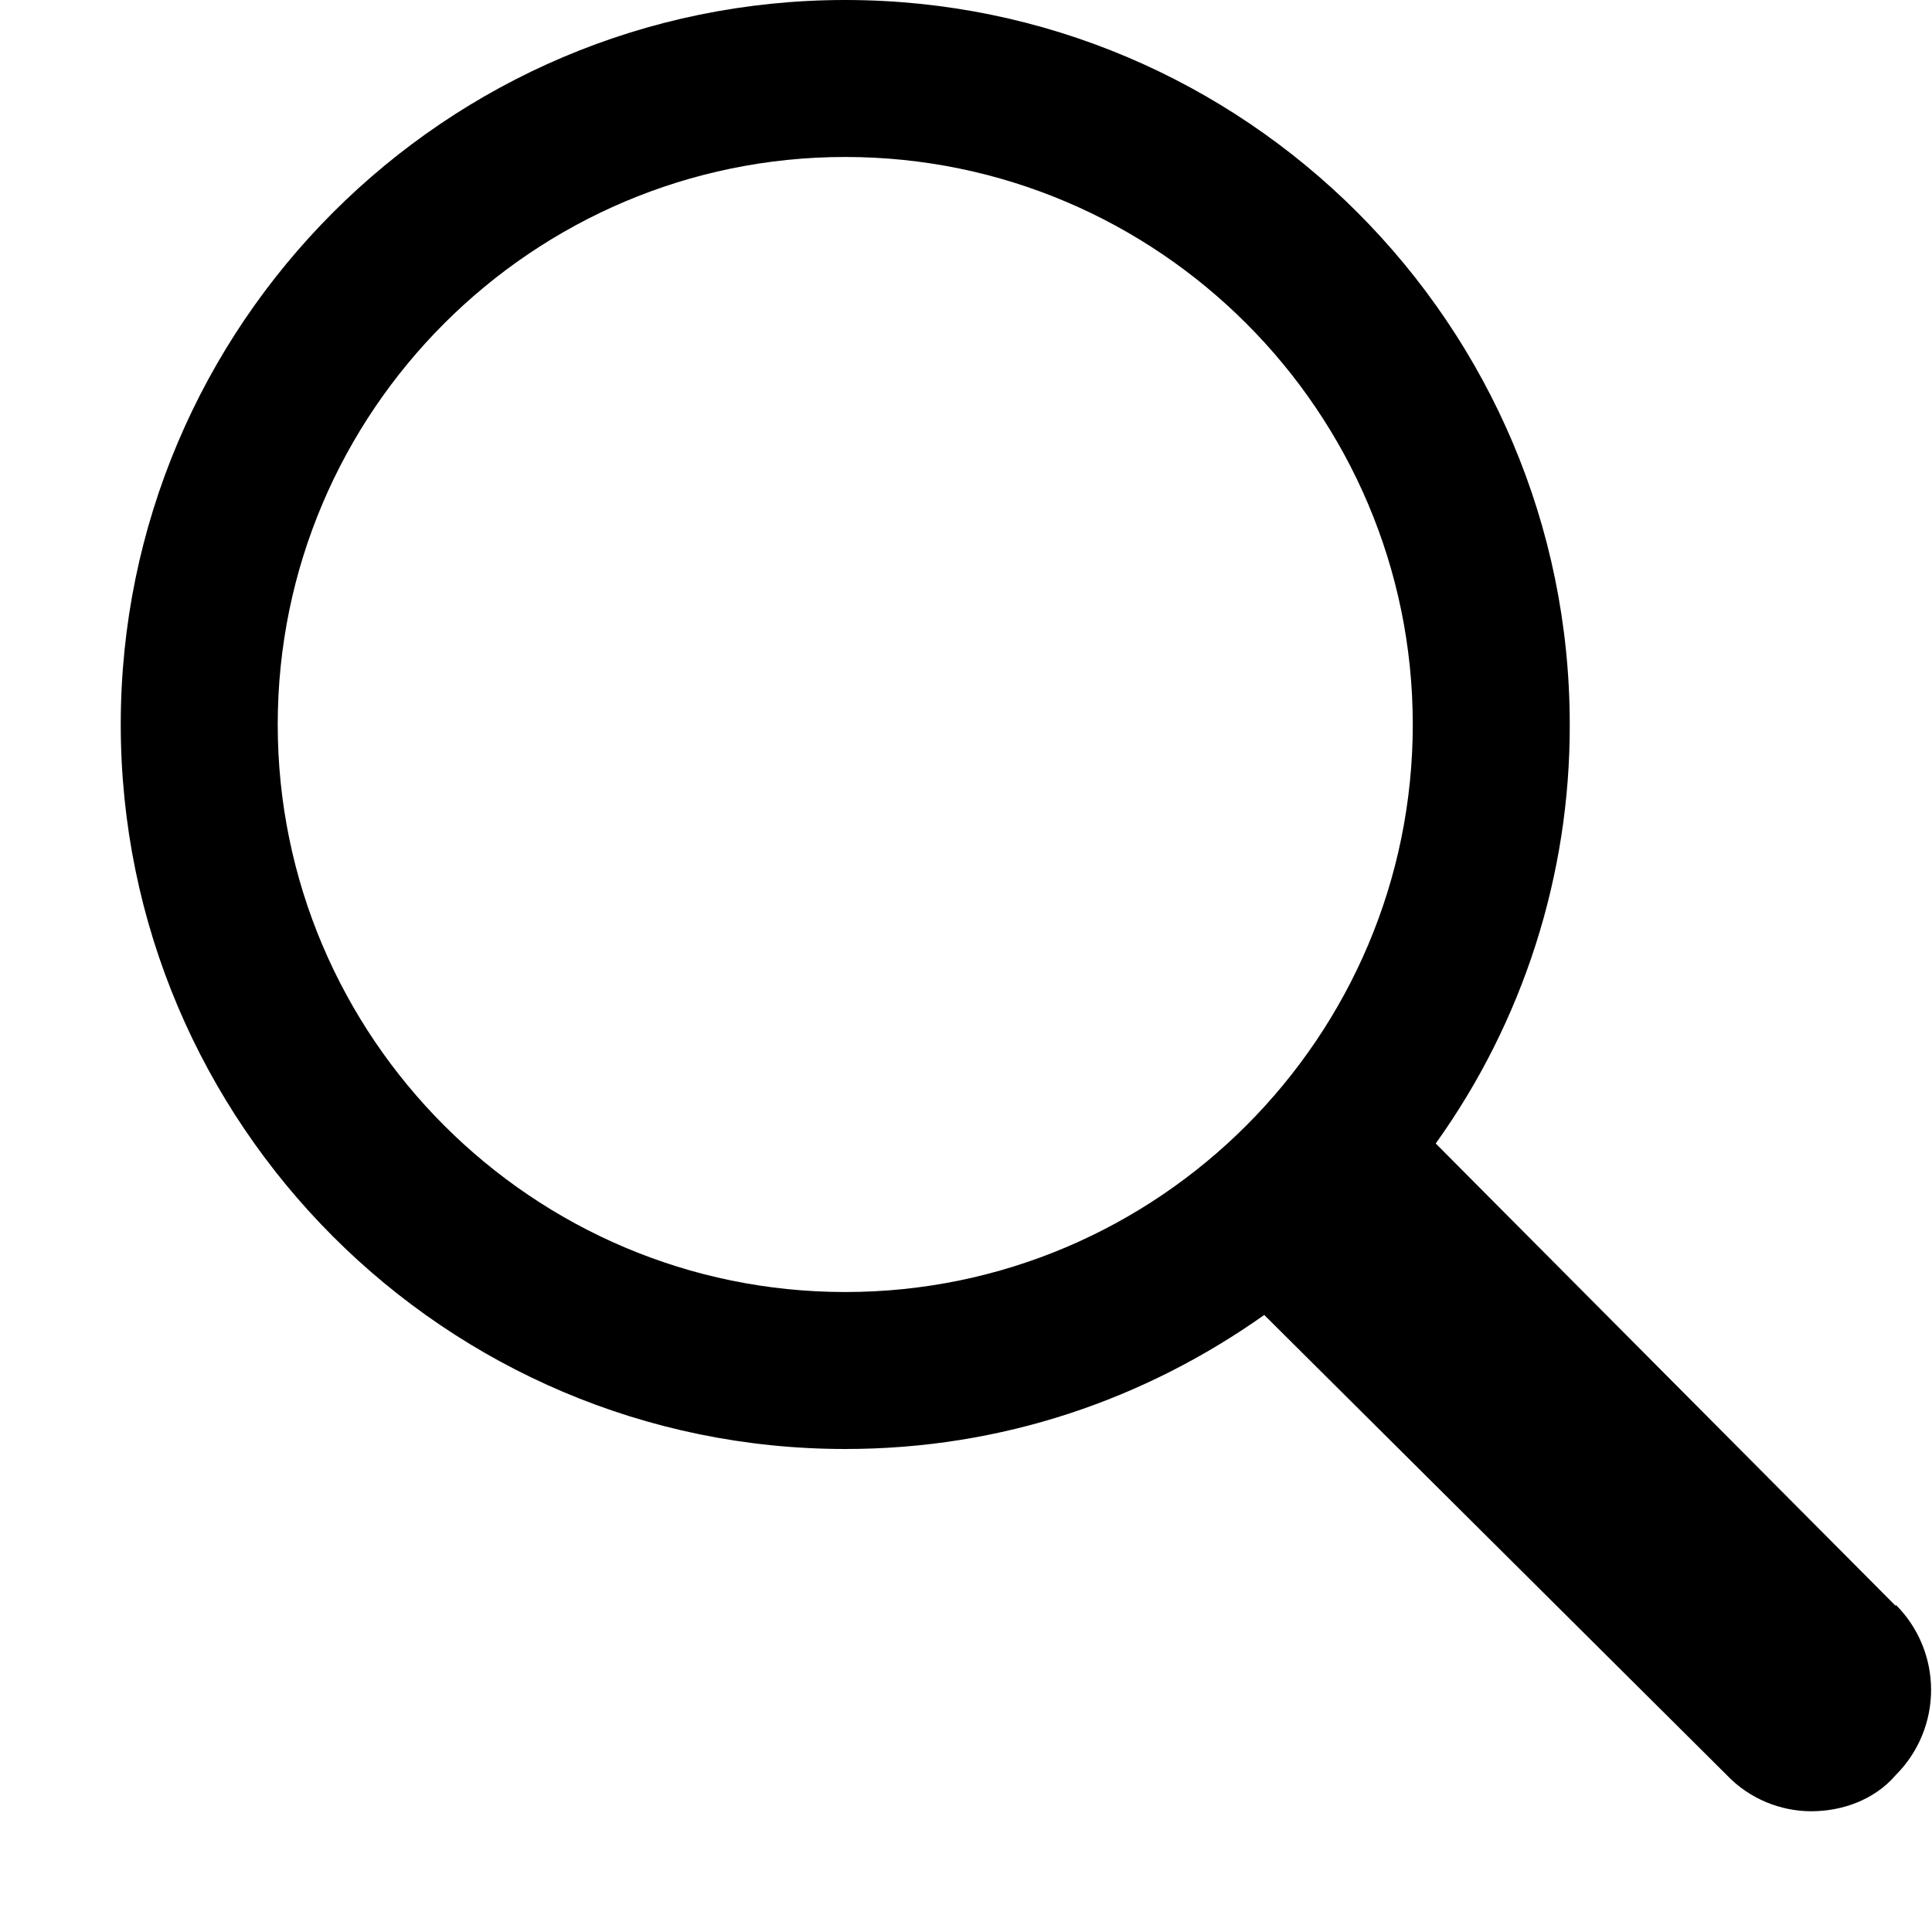
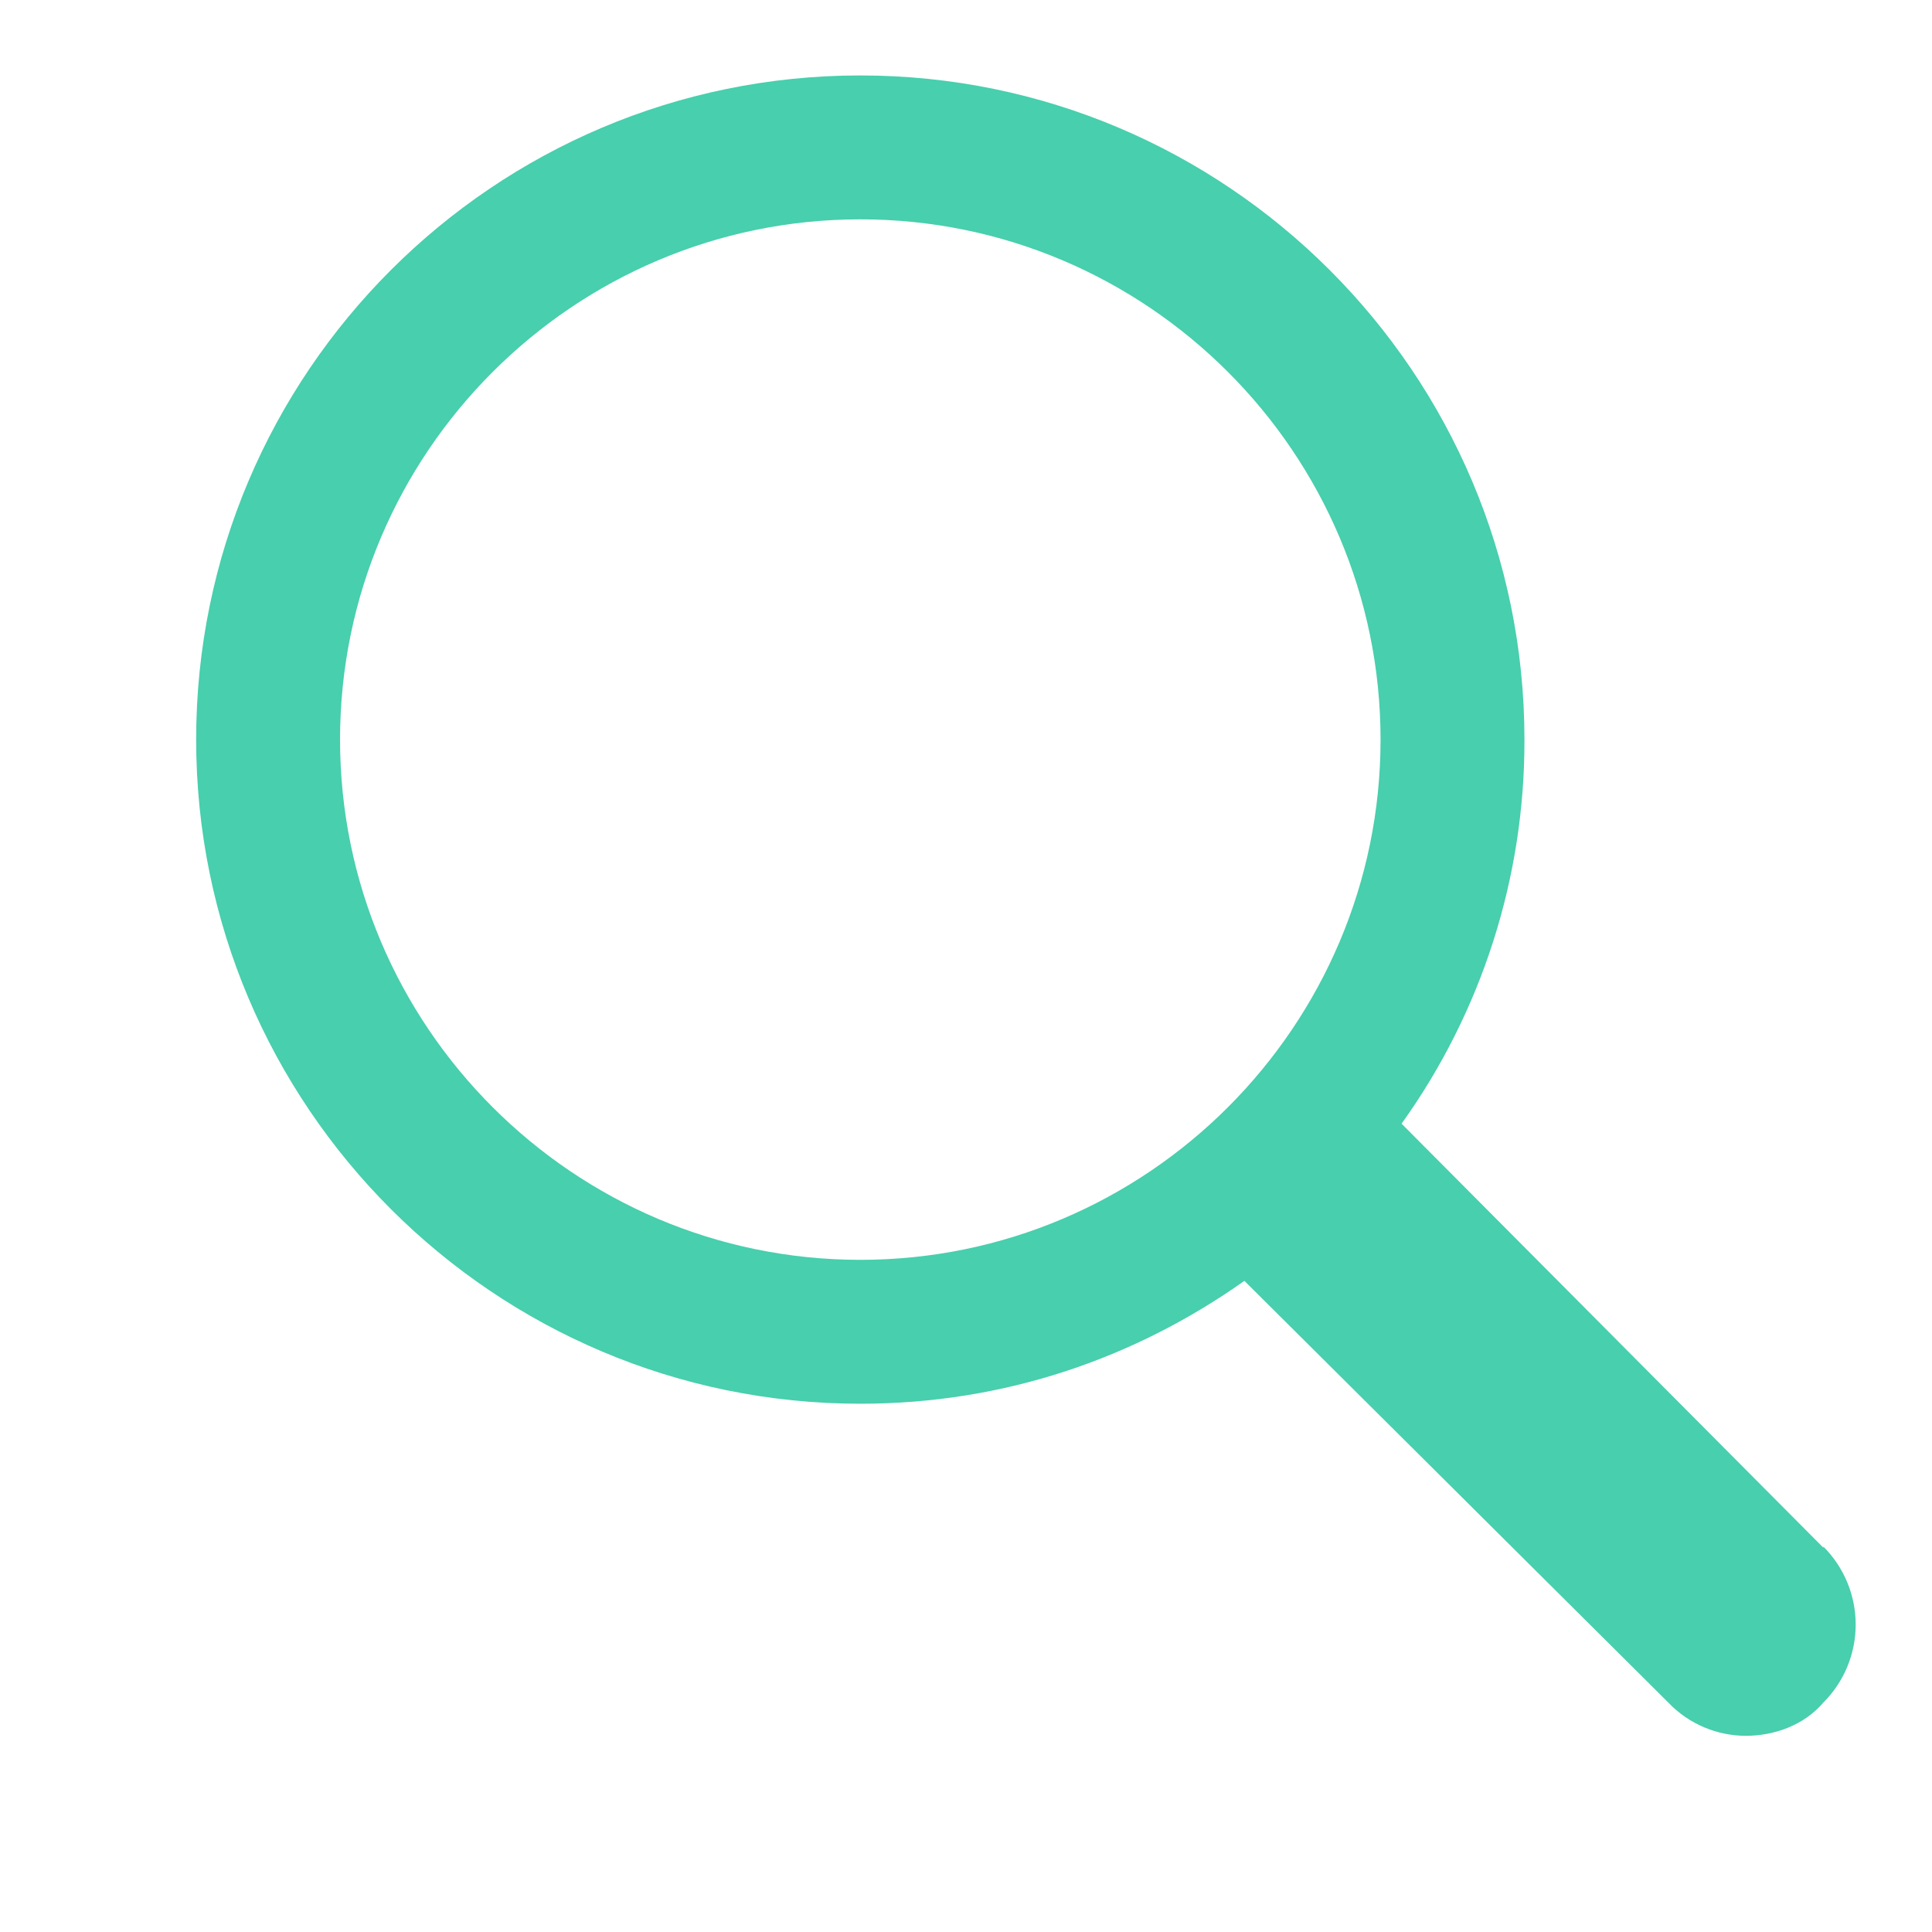
- <svg xmlns="http://www.w3.org/2000/svg" width="16px" height="16px" viewBox="0 0 16 16" version="1.1">
-   <g id="Octicons" stroke="none" stroke-width="1" fill="none" fill-rule="evenodd">
-     <g id="search" fill="#000">
-       <path d="M15.7 13.3l-3.81-3.83A5.93 5.93 0 0 0 13 6c0-3.31-2.69-6-6-6S1 2.69 1 6s2.69 6 6 6c1.3 0 2.48-.41 3.47-1.11l3.83 3.81c.19.2.45.3.7.3.25 0 .52-.09.7-.3a.996.996 0 0 0 0-1.41v.01zM7 10.7c-2.59 0-4.7-2.11-4.7-4.7 0-2.59 2.11-4.7 4.7-4.7 2.59 0 4.7 2.11 4.7 4.7 0 2.59-2.11 4.7-4.7 4.7z" id="Shape" />
-     </g>
+ <svg xmlns="http://www.w3.org/2000/svg" id="SvgjsSvg1001" width="288" height="288" version="1.1">
+   <defs id="SvgjsDefs1002" />
+   <g id="SvgjsG1008" transform="matrix(0.9167,0,0,0.9167,12.73923,11.2455)">
+     <svg width="288" height="288" viewBox="0 0 16 16">
+       <path fill="#48cfad" fill-rule="evenodd" d="M15.7 13.3l-3.81-3.83A5.93 5.93 0 0 0 13 6c0-3.31-2.69-6-6-6S1 2.69 1 6s2.69 6 6 6c1.3 0 2.48-.41 3.47-1.11l3.83 3.81c.19.2.45.3.7.3.25 0 .52-.09.7-.3a.996.996 0 0 0 0-1.41v.01zM7 10.7c-2.59 0-4.7-2.11-4.7-4.7 0-2.59 2.11-4.7 4.7-4.7 2.59 0 4.7 2.11 4.7 4.7 0 2.59-2.11 4.7-4.7 4.7z" class="color000 svgShape" />
+     </svg>
  </g>
</svg>
